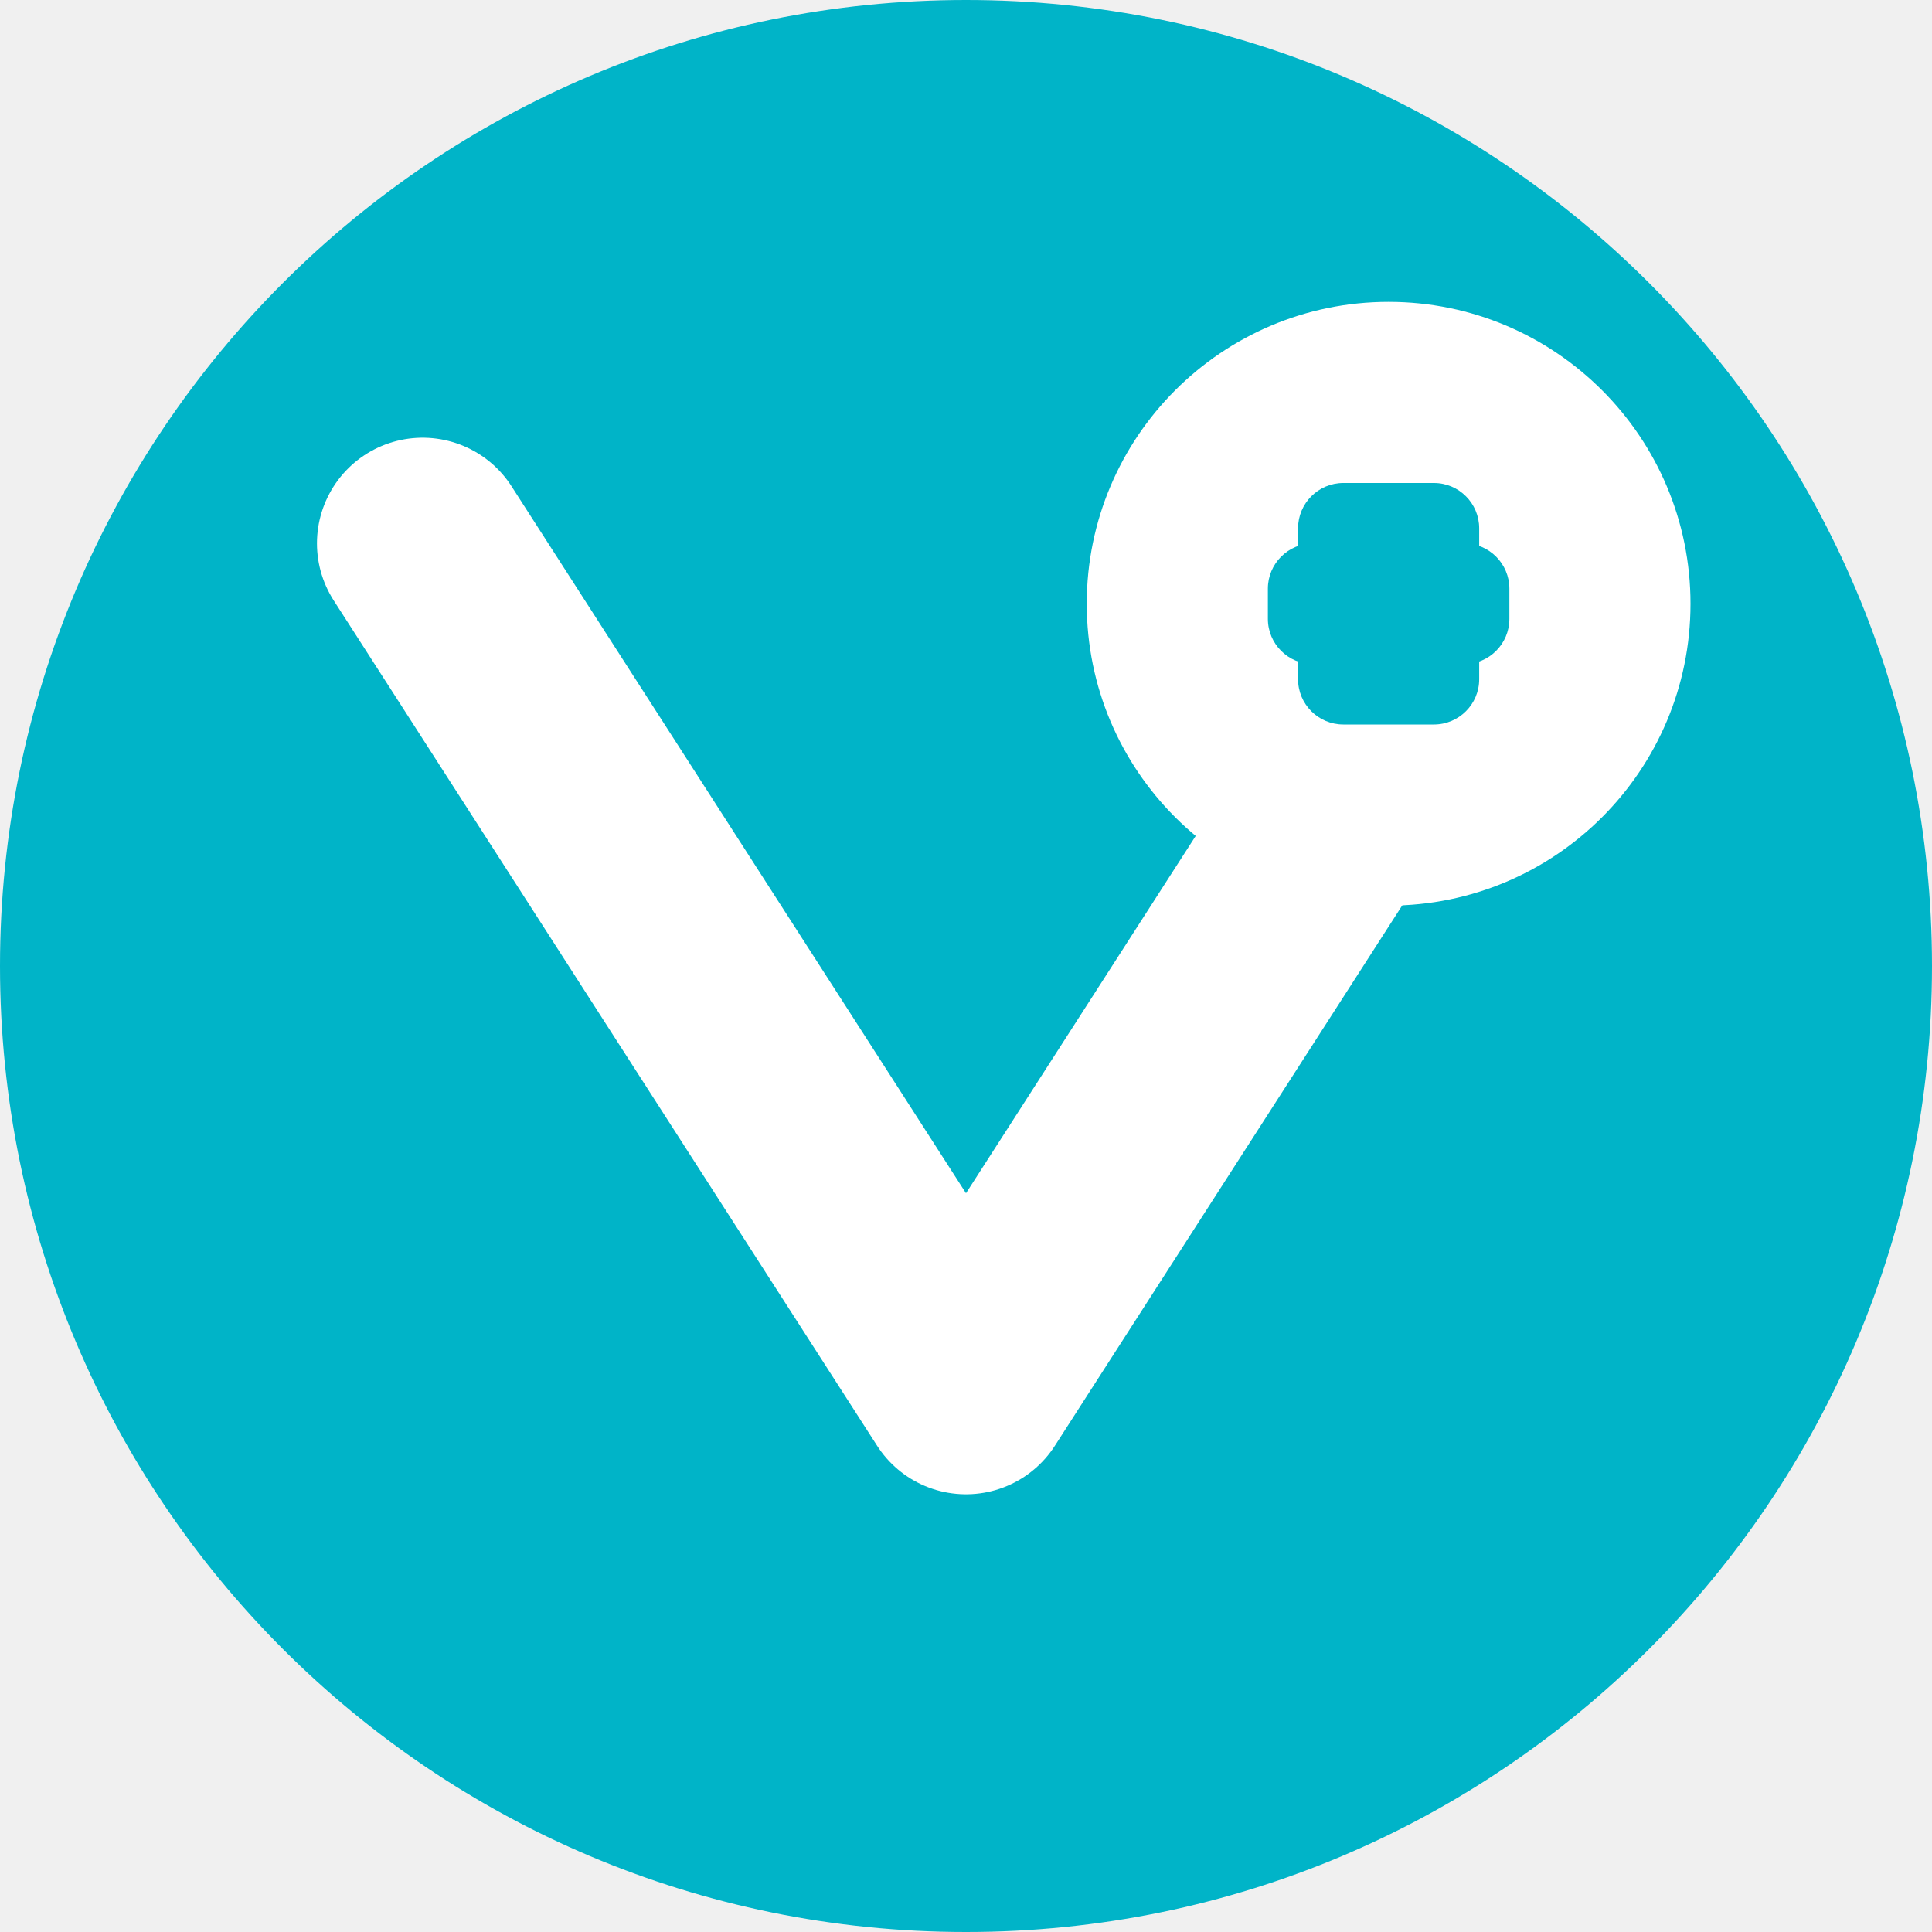
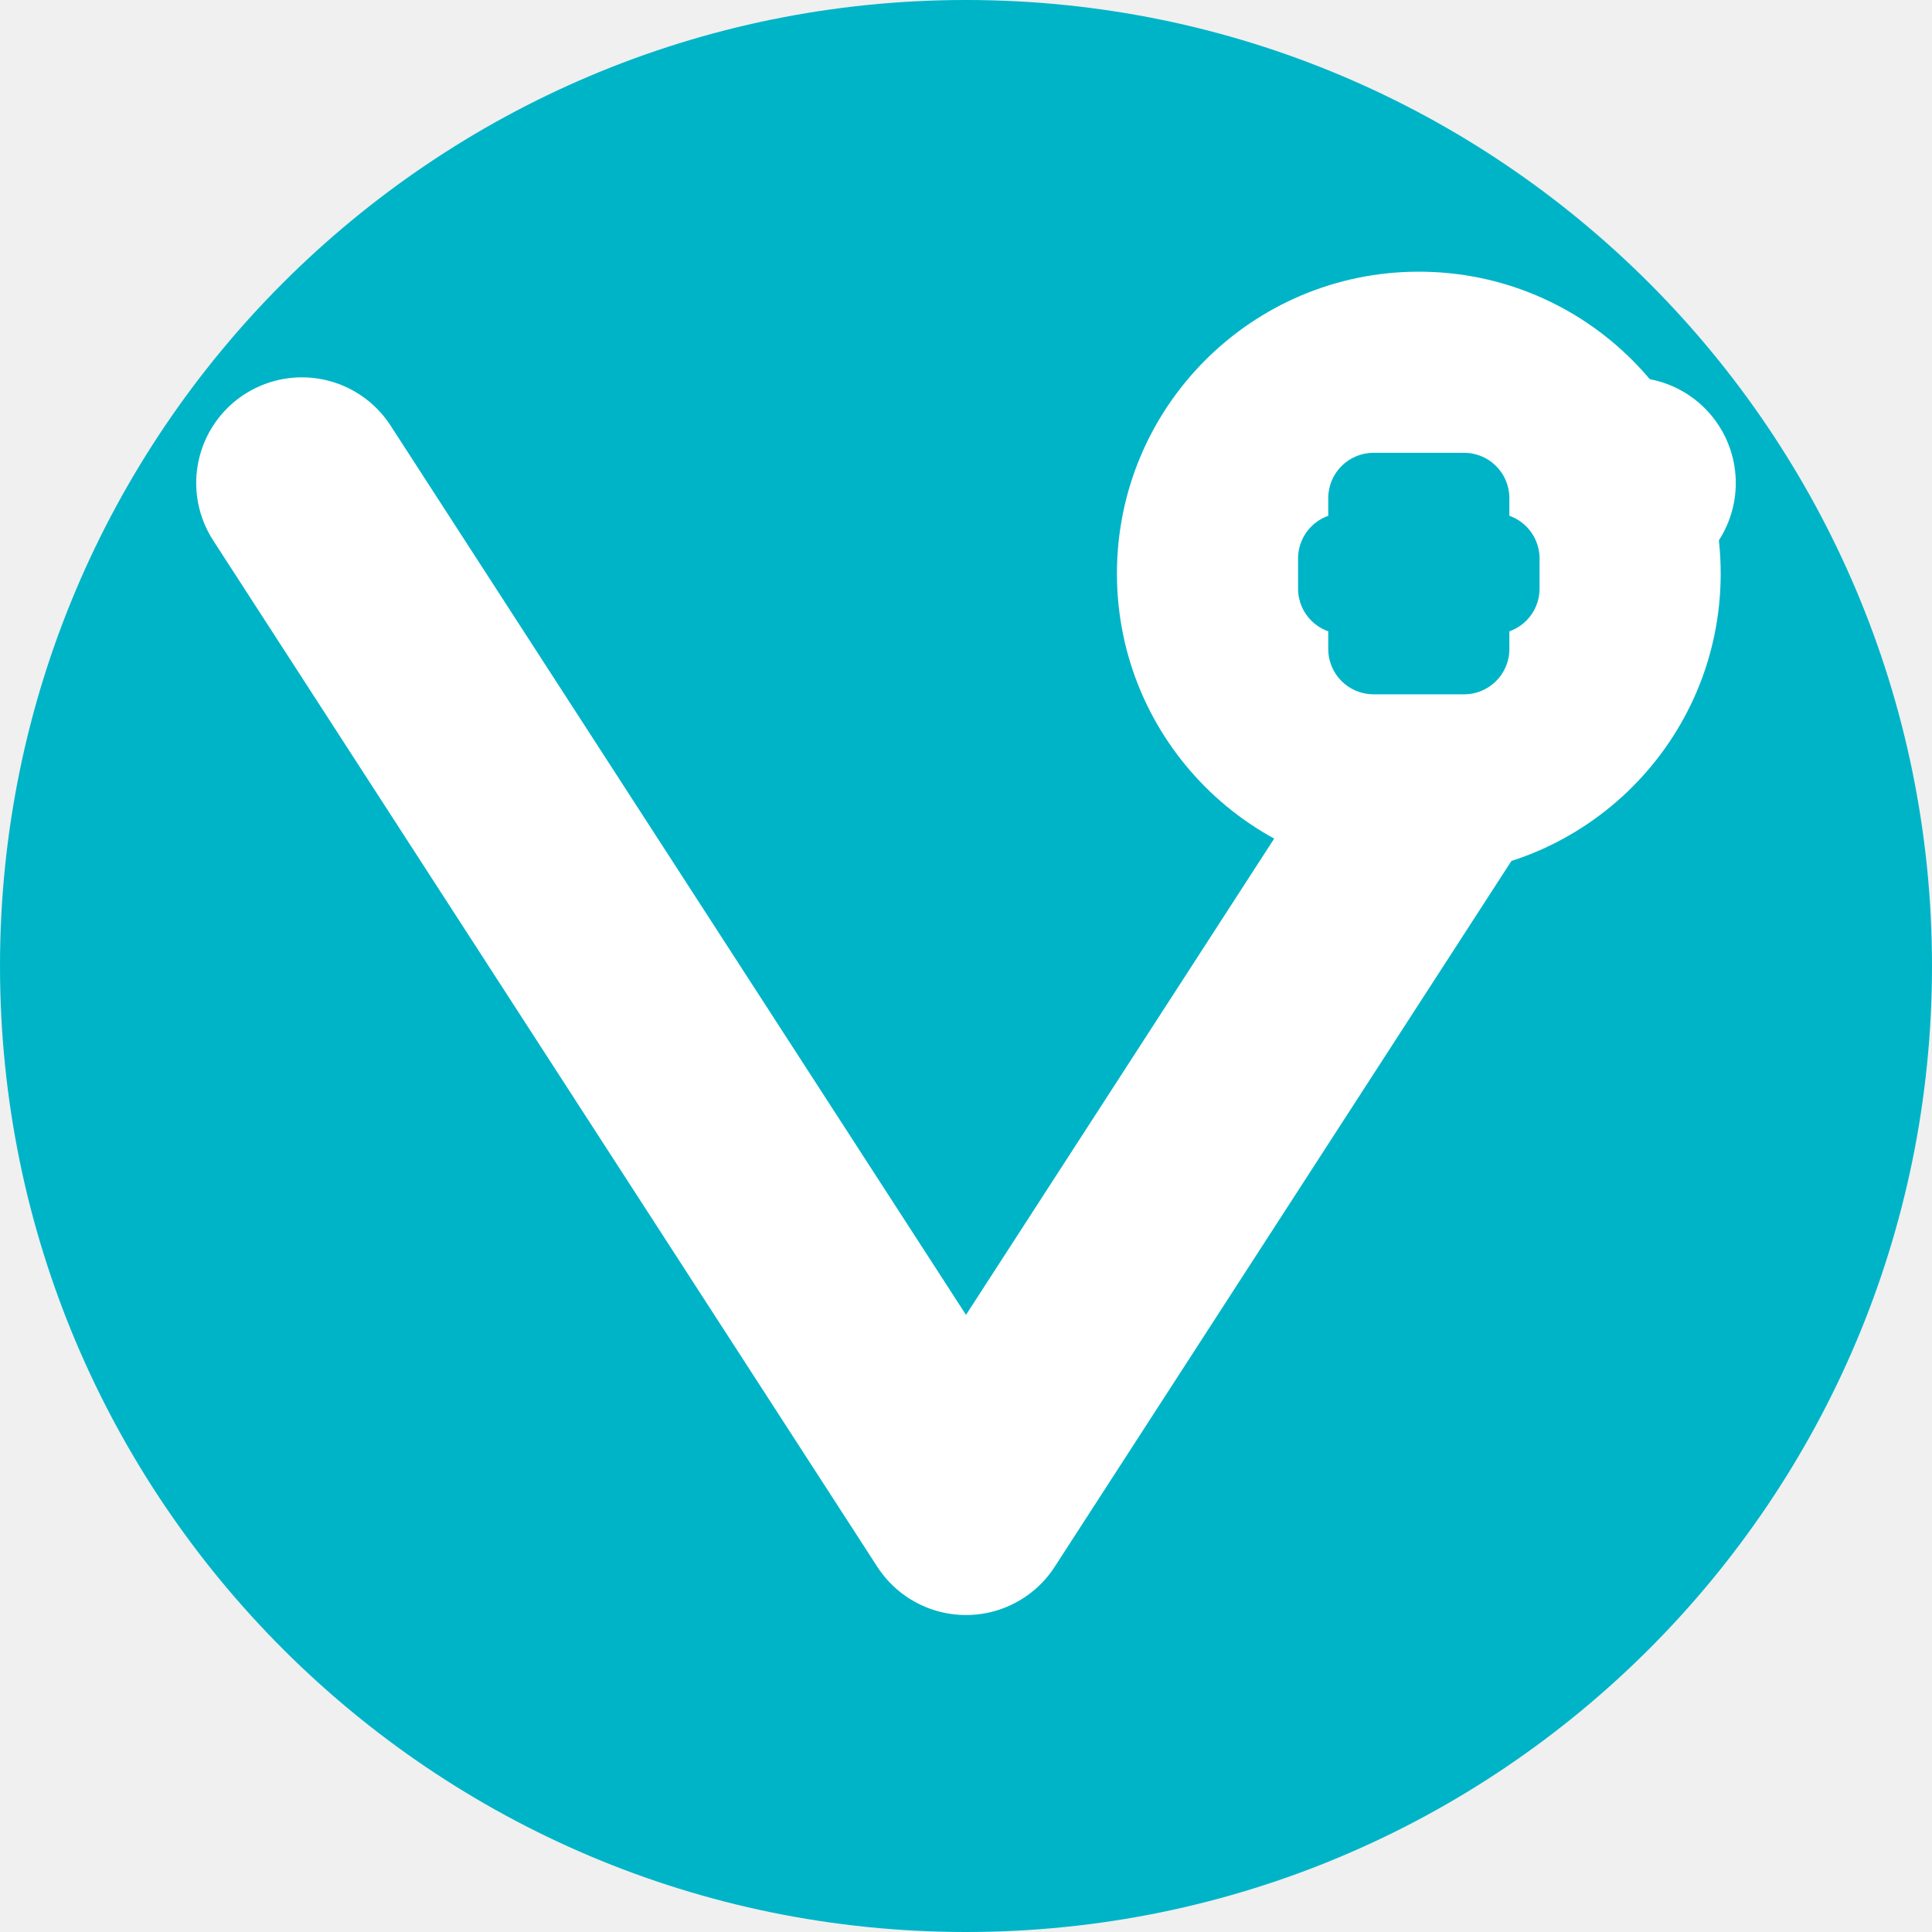
<svg xmlns="http://www.w3.org/2000/svg" viewBox="0 0 64 64">
  <circle cx="32" cy="32" r="32" fill="#00b4c8" />
-   <path d="M14 18 L32 46 L50 18" stroke="white" stroke-width="7" stroke-linecap="round" stroke-linejoin="round" fill="none" />
-   <circle cx="46" cy="20" r="10" fill="white" />
-   <rect x="43" y="16" width="6" height="8" rx="1.5" fill="#00b4c8" />
-   <rect x="42" y="18" width="8" height="4" rx="1.5" fill="#00b4c8" />
+   <path d="M10 16 L32 50 L54 16" stroke="white" stroke-width="7" stroke-linecap="round" stroke-linejoin="round" fill="none" />
+   <circle cx="47" cy="19" r="10" fill="white" />
+   <rect x="44" y="15" width="6" height="8" rx="1.5" fill="#00b4c8" />
+   <rect x="43" y="17" width="8" height="4" rx="1.5" fill="#00b4c8" />
</svg>
